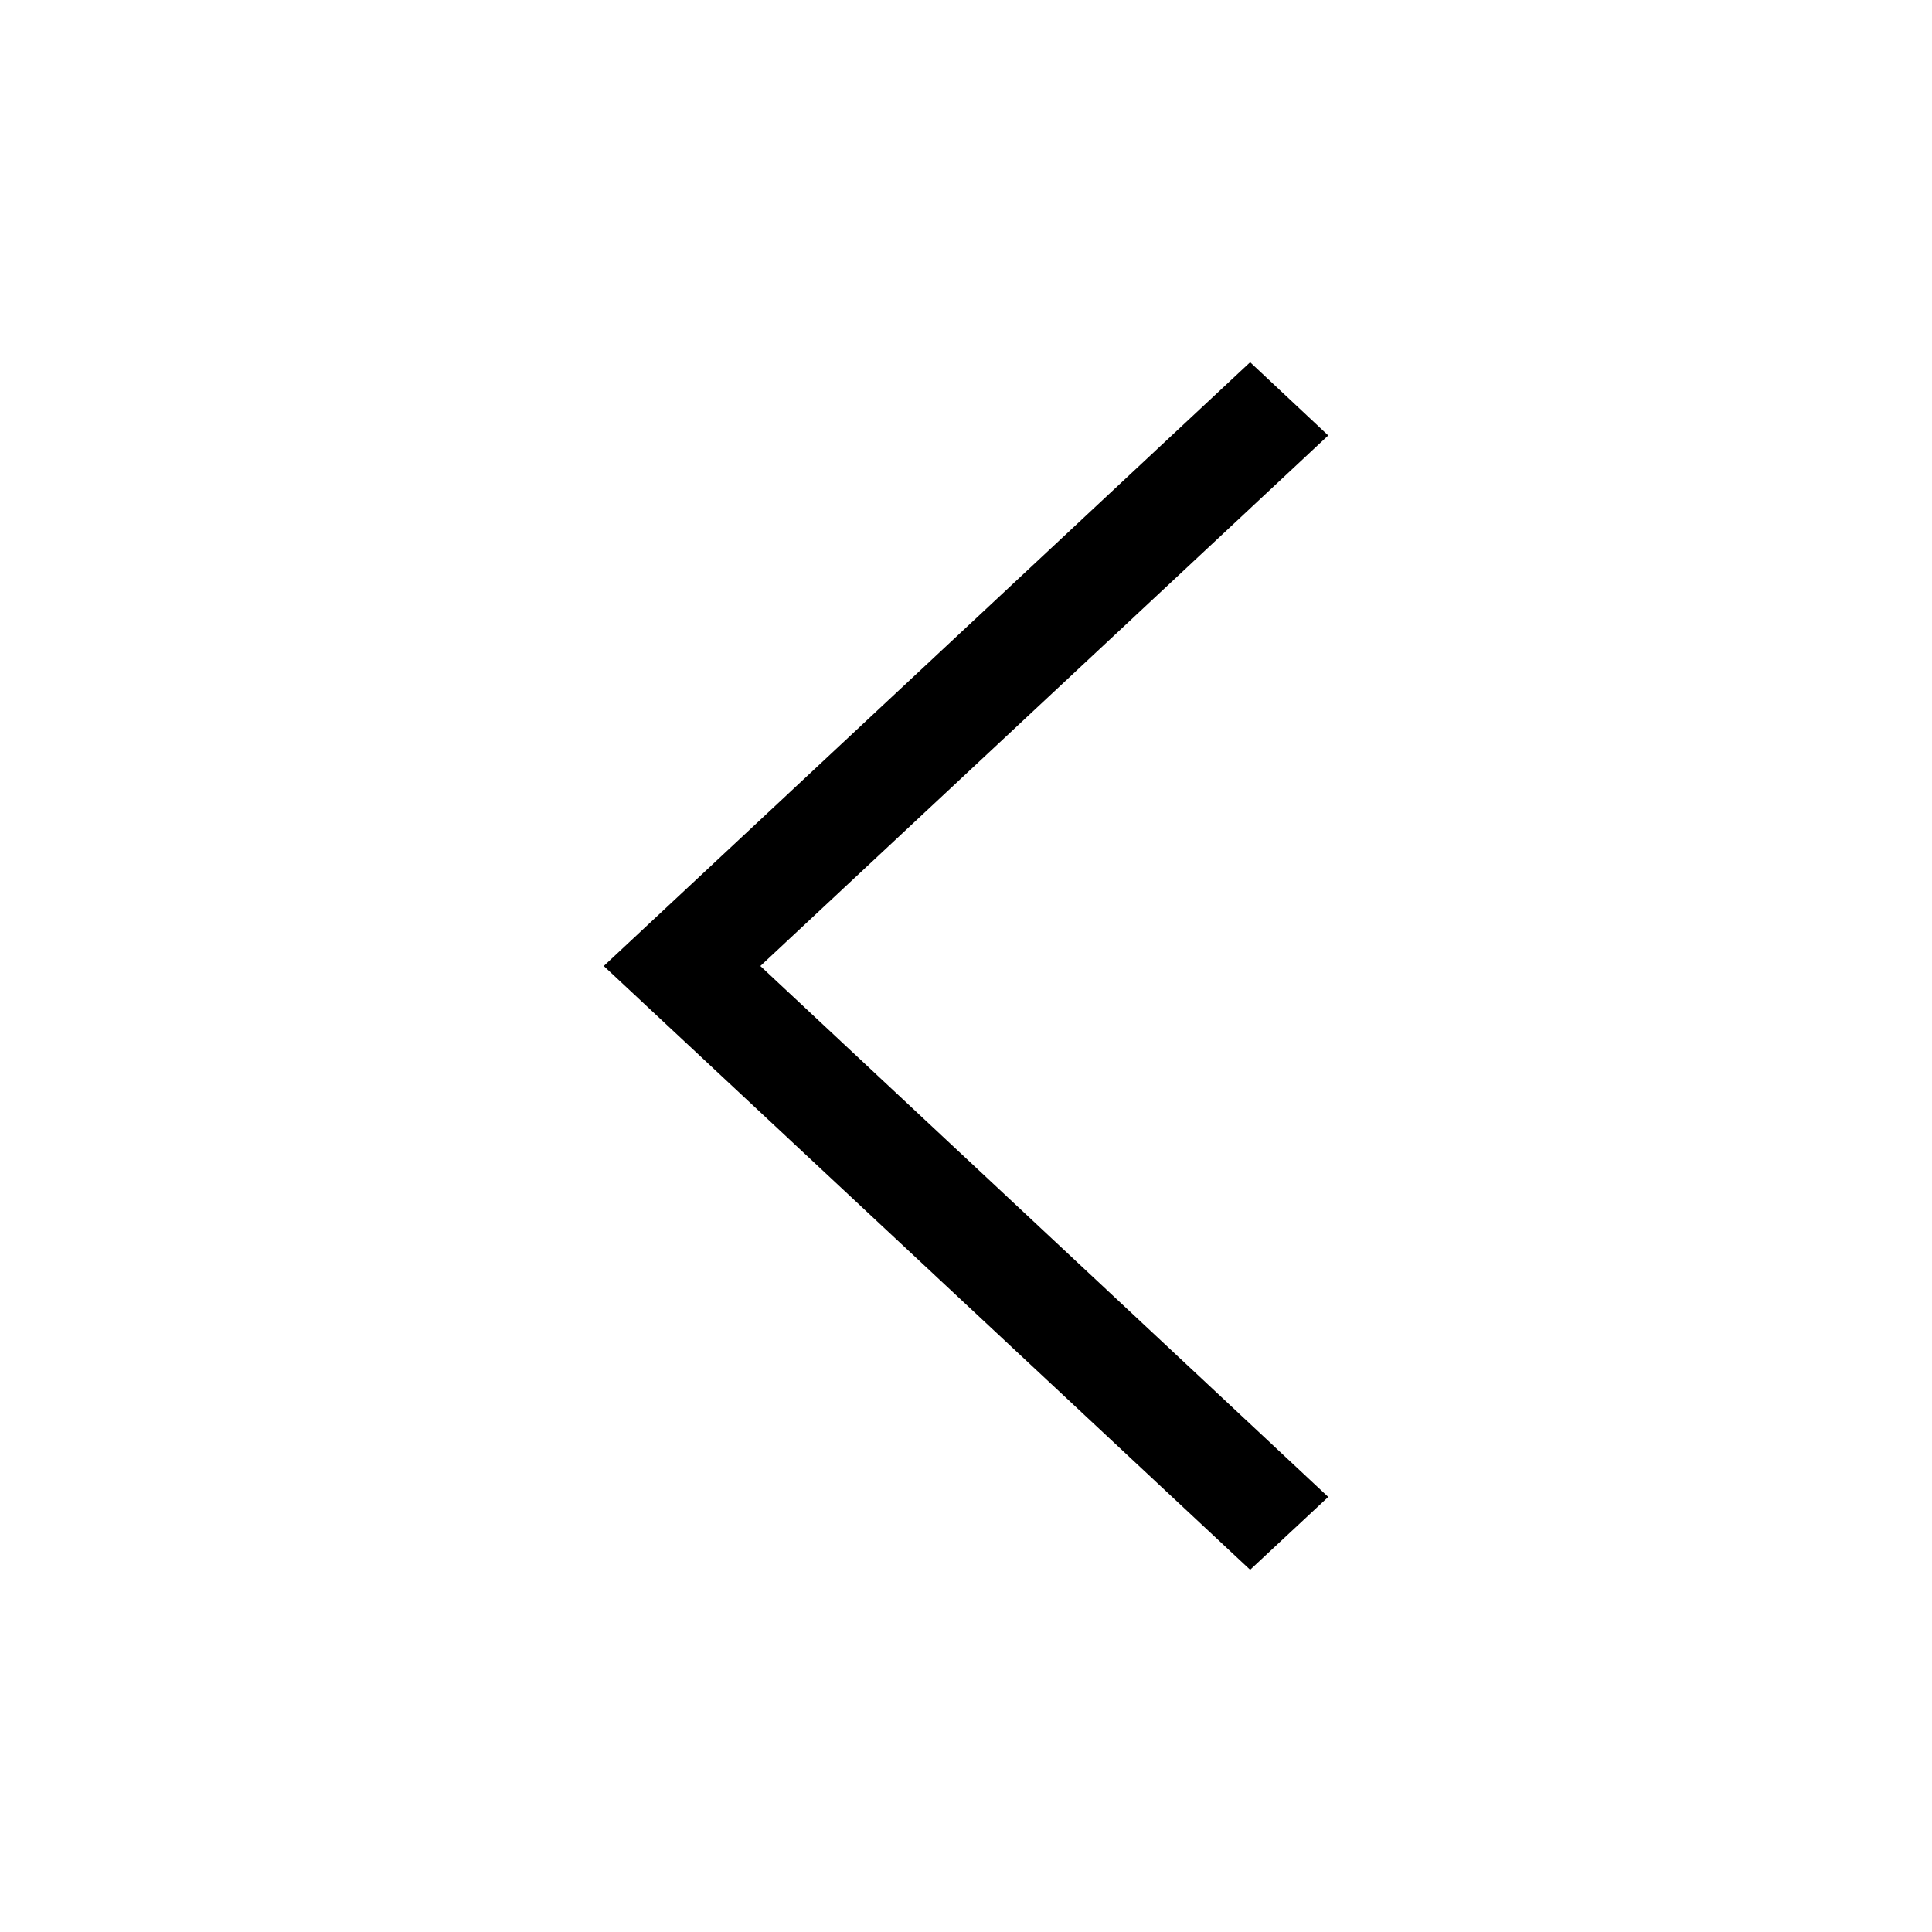
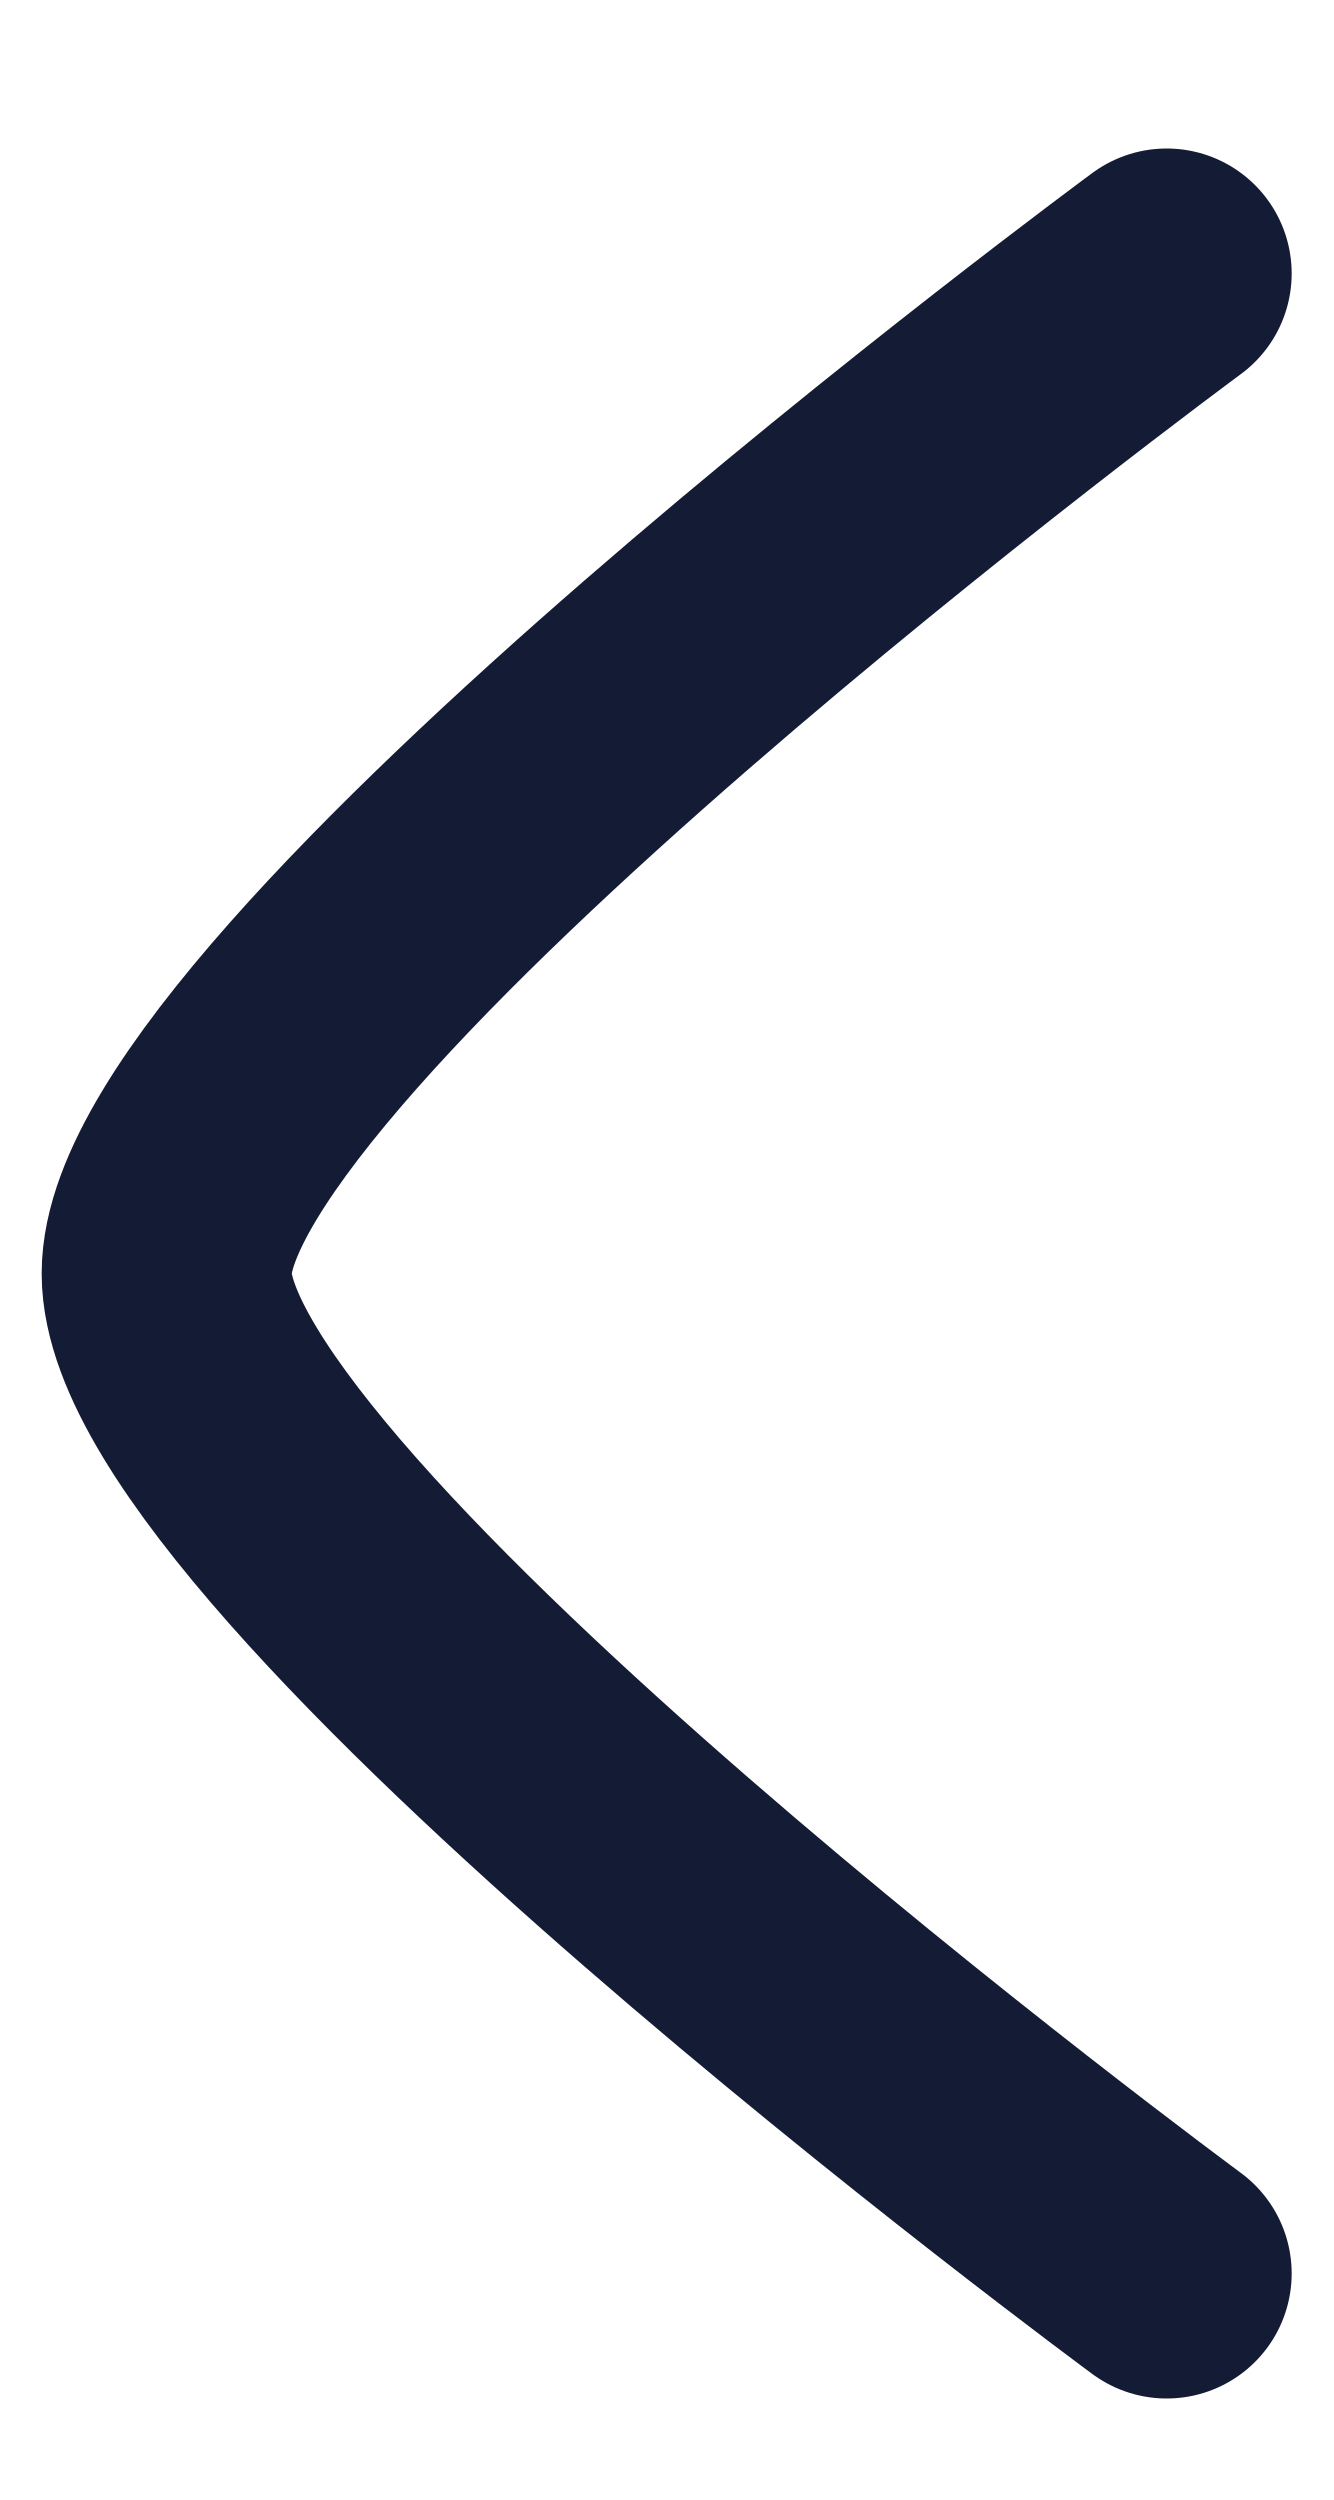
- <svg xmlns="http://www.w3.org/2000/svg" height="512px" id="Layer_1" style="enable-background:new 0 0 512 512;" version="1.1" viewBox="0 0 512 512" width="512px" xml:space="preserve">
-   <polygon points="352,115.4 331.3,96 160,256 331.3,416 352,396.7 201.5,256 " />
+ <svg xmlns="http://www.w3.org/2000/svg" width="8" height="15" viewBox="0 0 8 15" fill="none">
+   <path d="M7 13.641C7 13.641 1 9.222 1 7.641C1 6.059 7 1.641 7 1.641" stroke="#141B34" stroke-width="1.5" stroke-linecap="round" stroke-linejoin="round" />
</svg>
